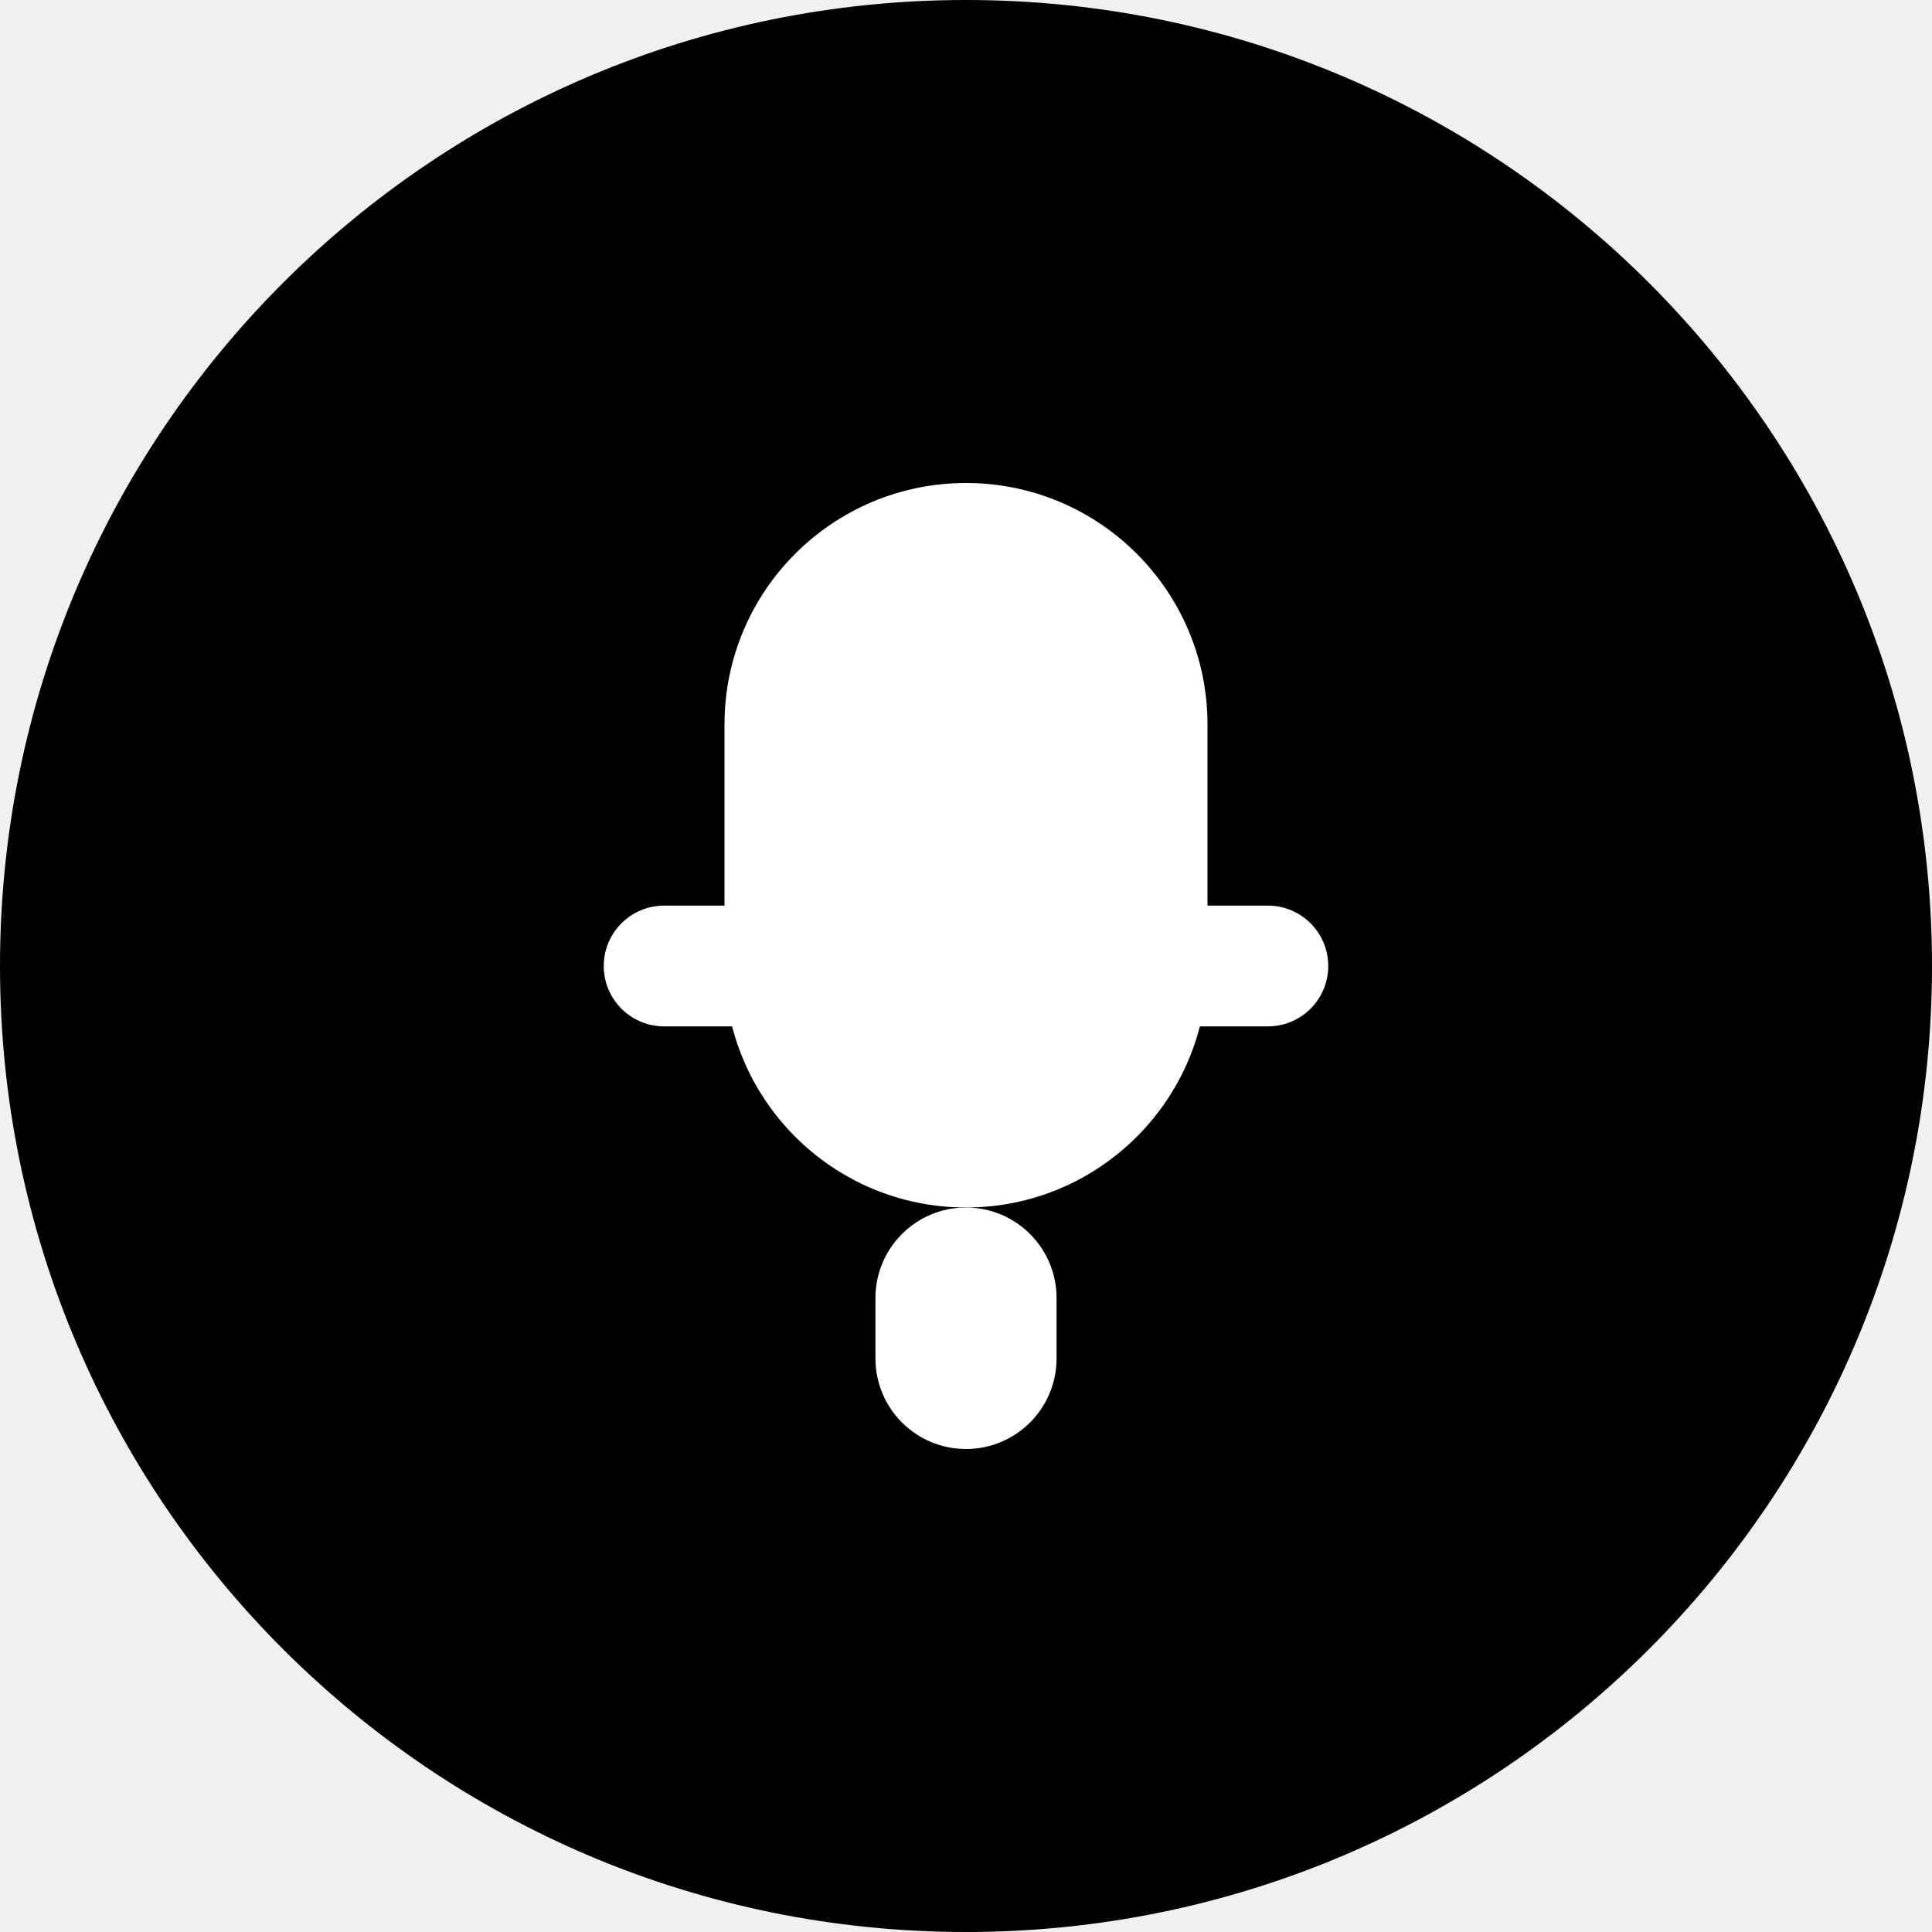
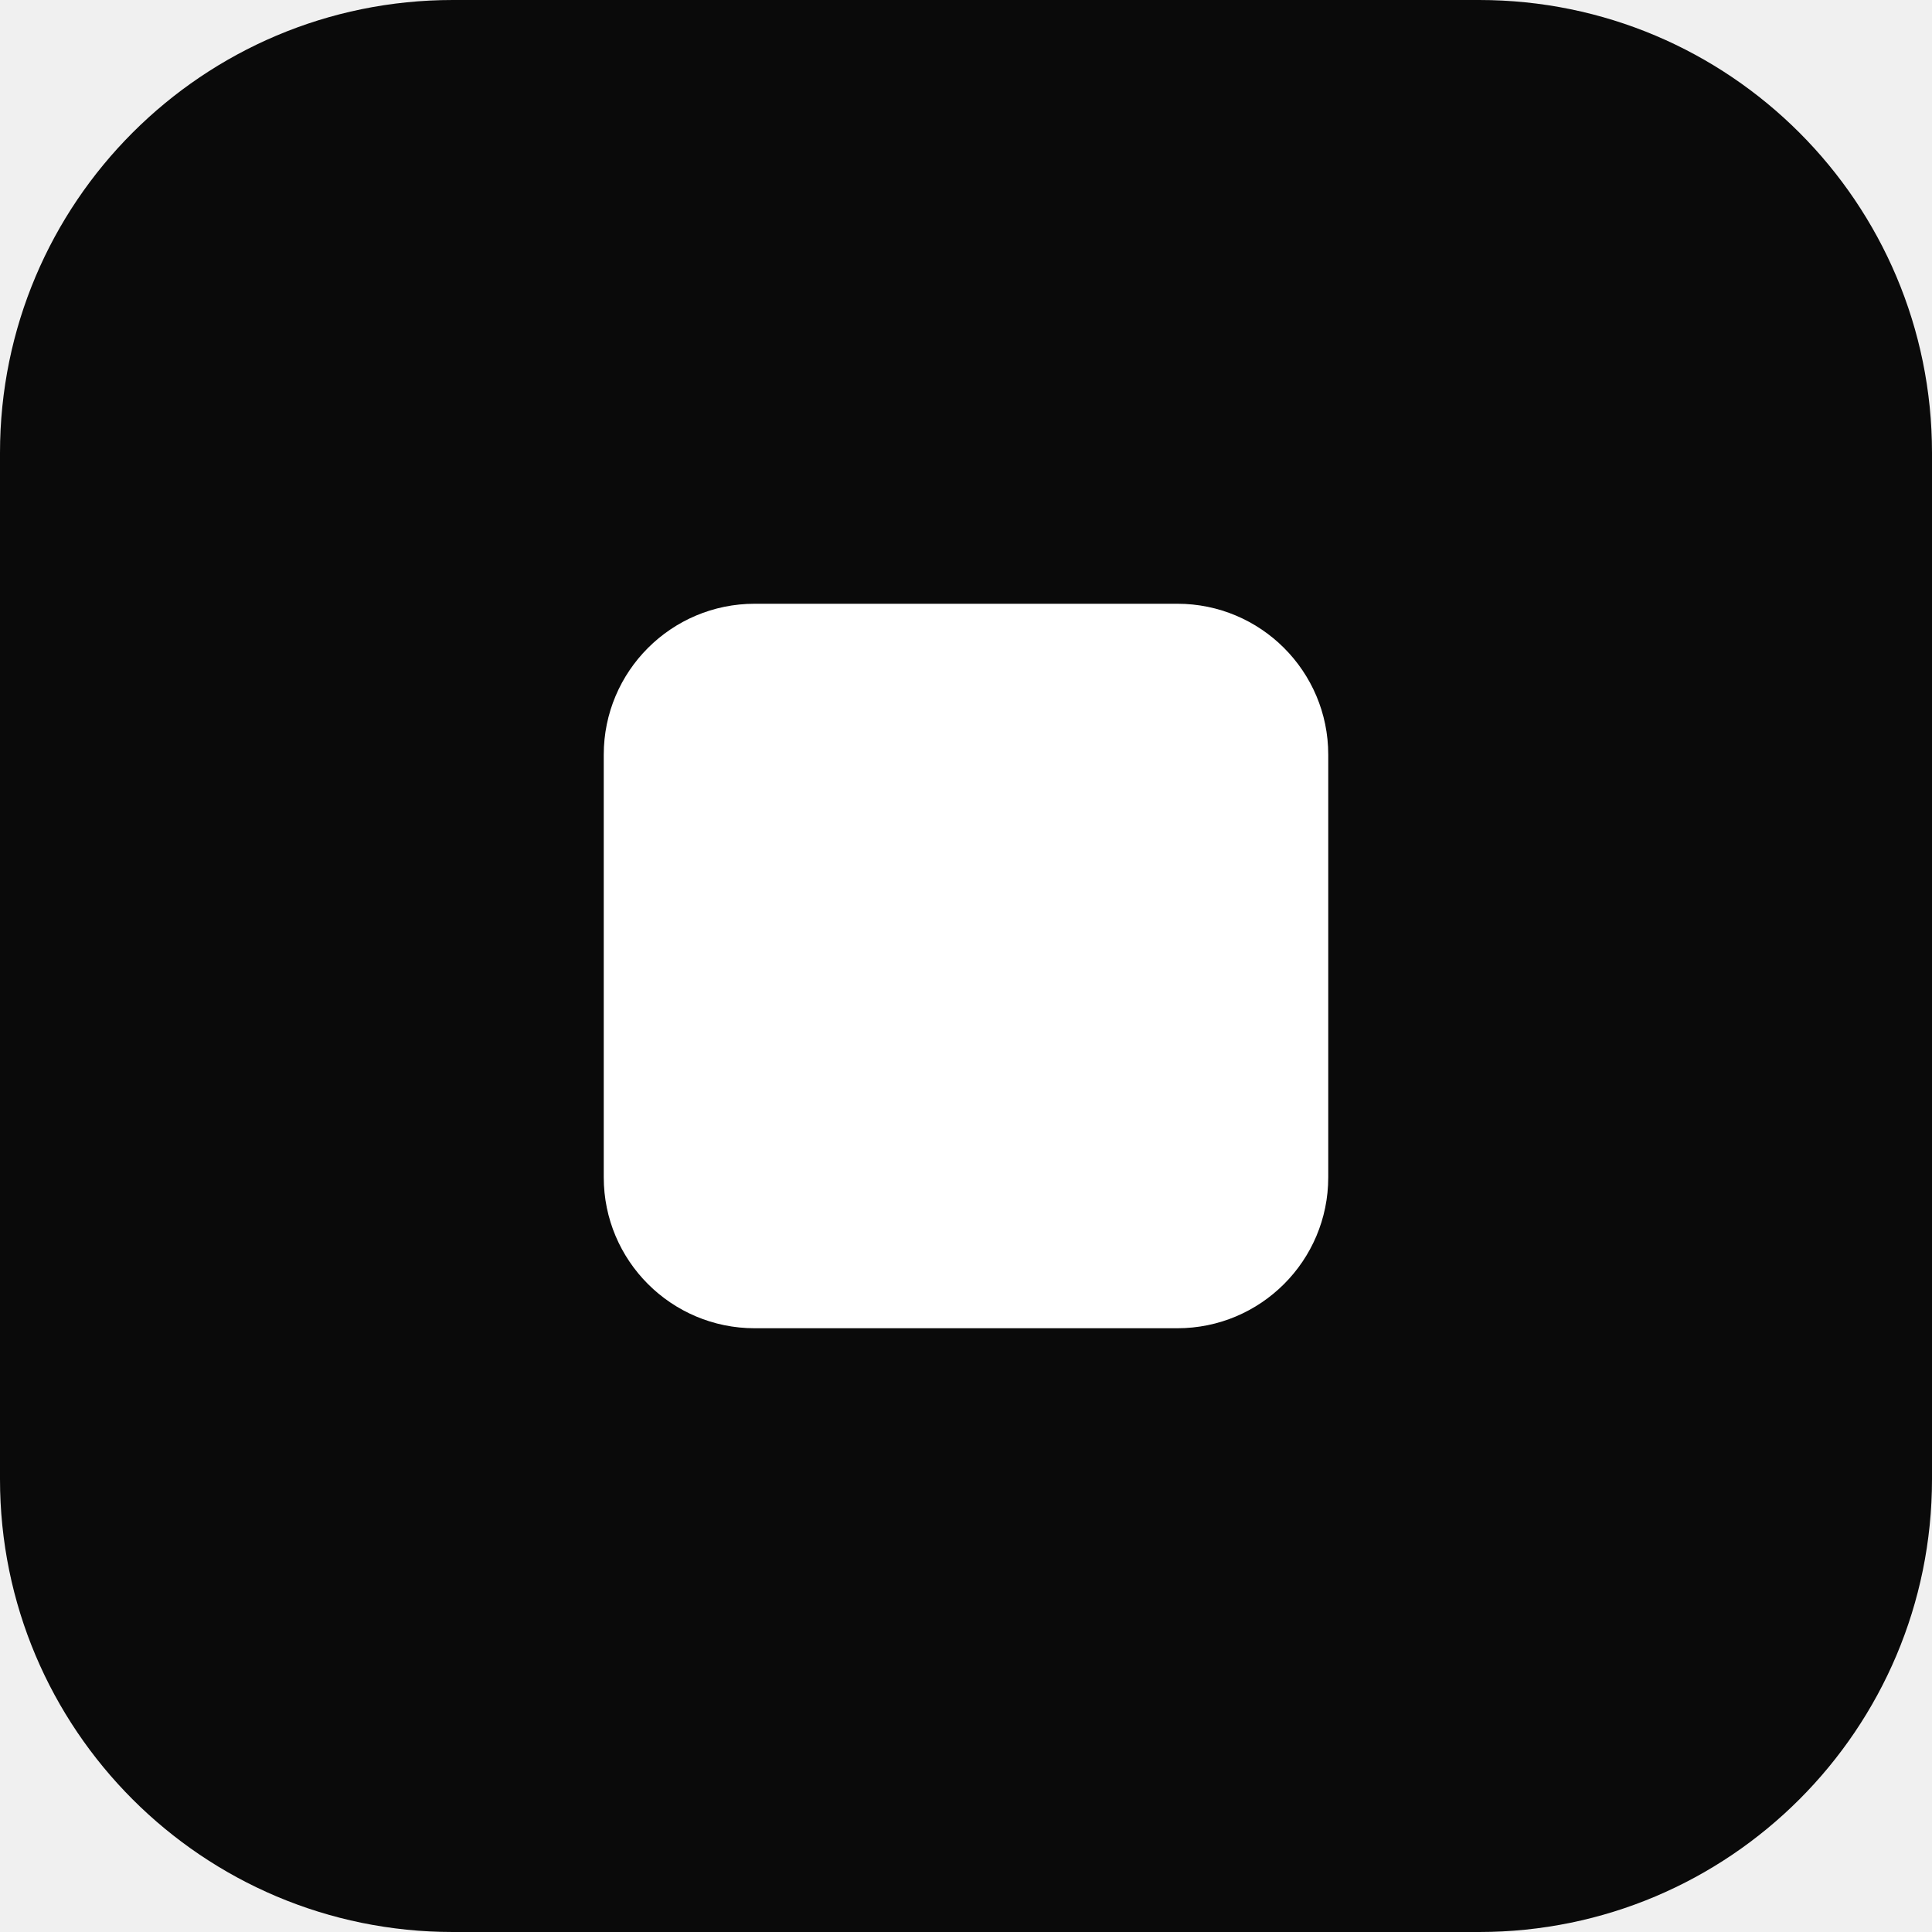
- <svg xmlns="http://www.w3.org/2000/svg" viewBox="0 0 32 32" fill="none">
-   <circle cx="16" cy="16" r="16" fill="black" />
-   <rect x="12" y="8" width="8" height="12" rx="4" fill="white" />
-   <rect x="14.5" y="20" width="3" height="4" rx="1.5" fill="white" />
-   <rect x="10" y="15" width="12" height="2" rx="1" fill="white" />
+ <svg xmlns="http://www.w3.org/2000/svg" width="512" height="512" viewBox="0 0 512 512" fill="none">
+   <rect width="512" height="512" rx="120" fill="#0A0A0A" />
+   <rect x="160" y="160" width="192" height="192" rx="40" fill="white" />
</svg>
